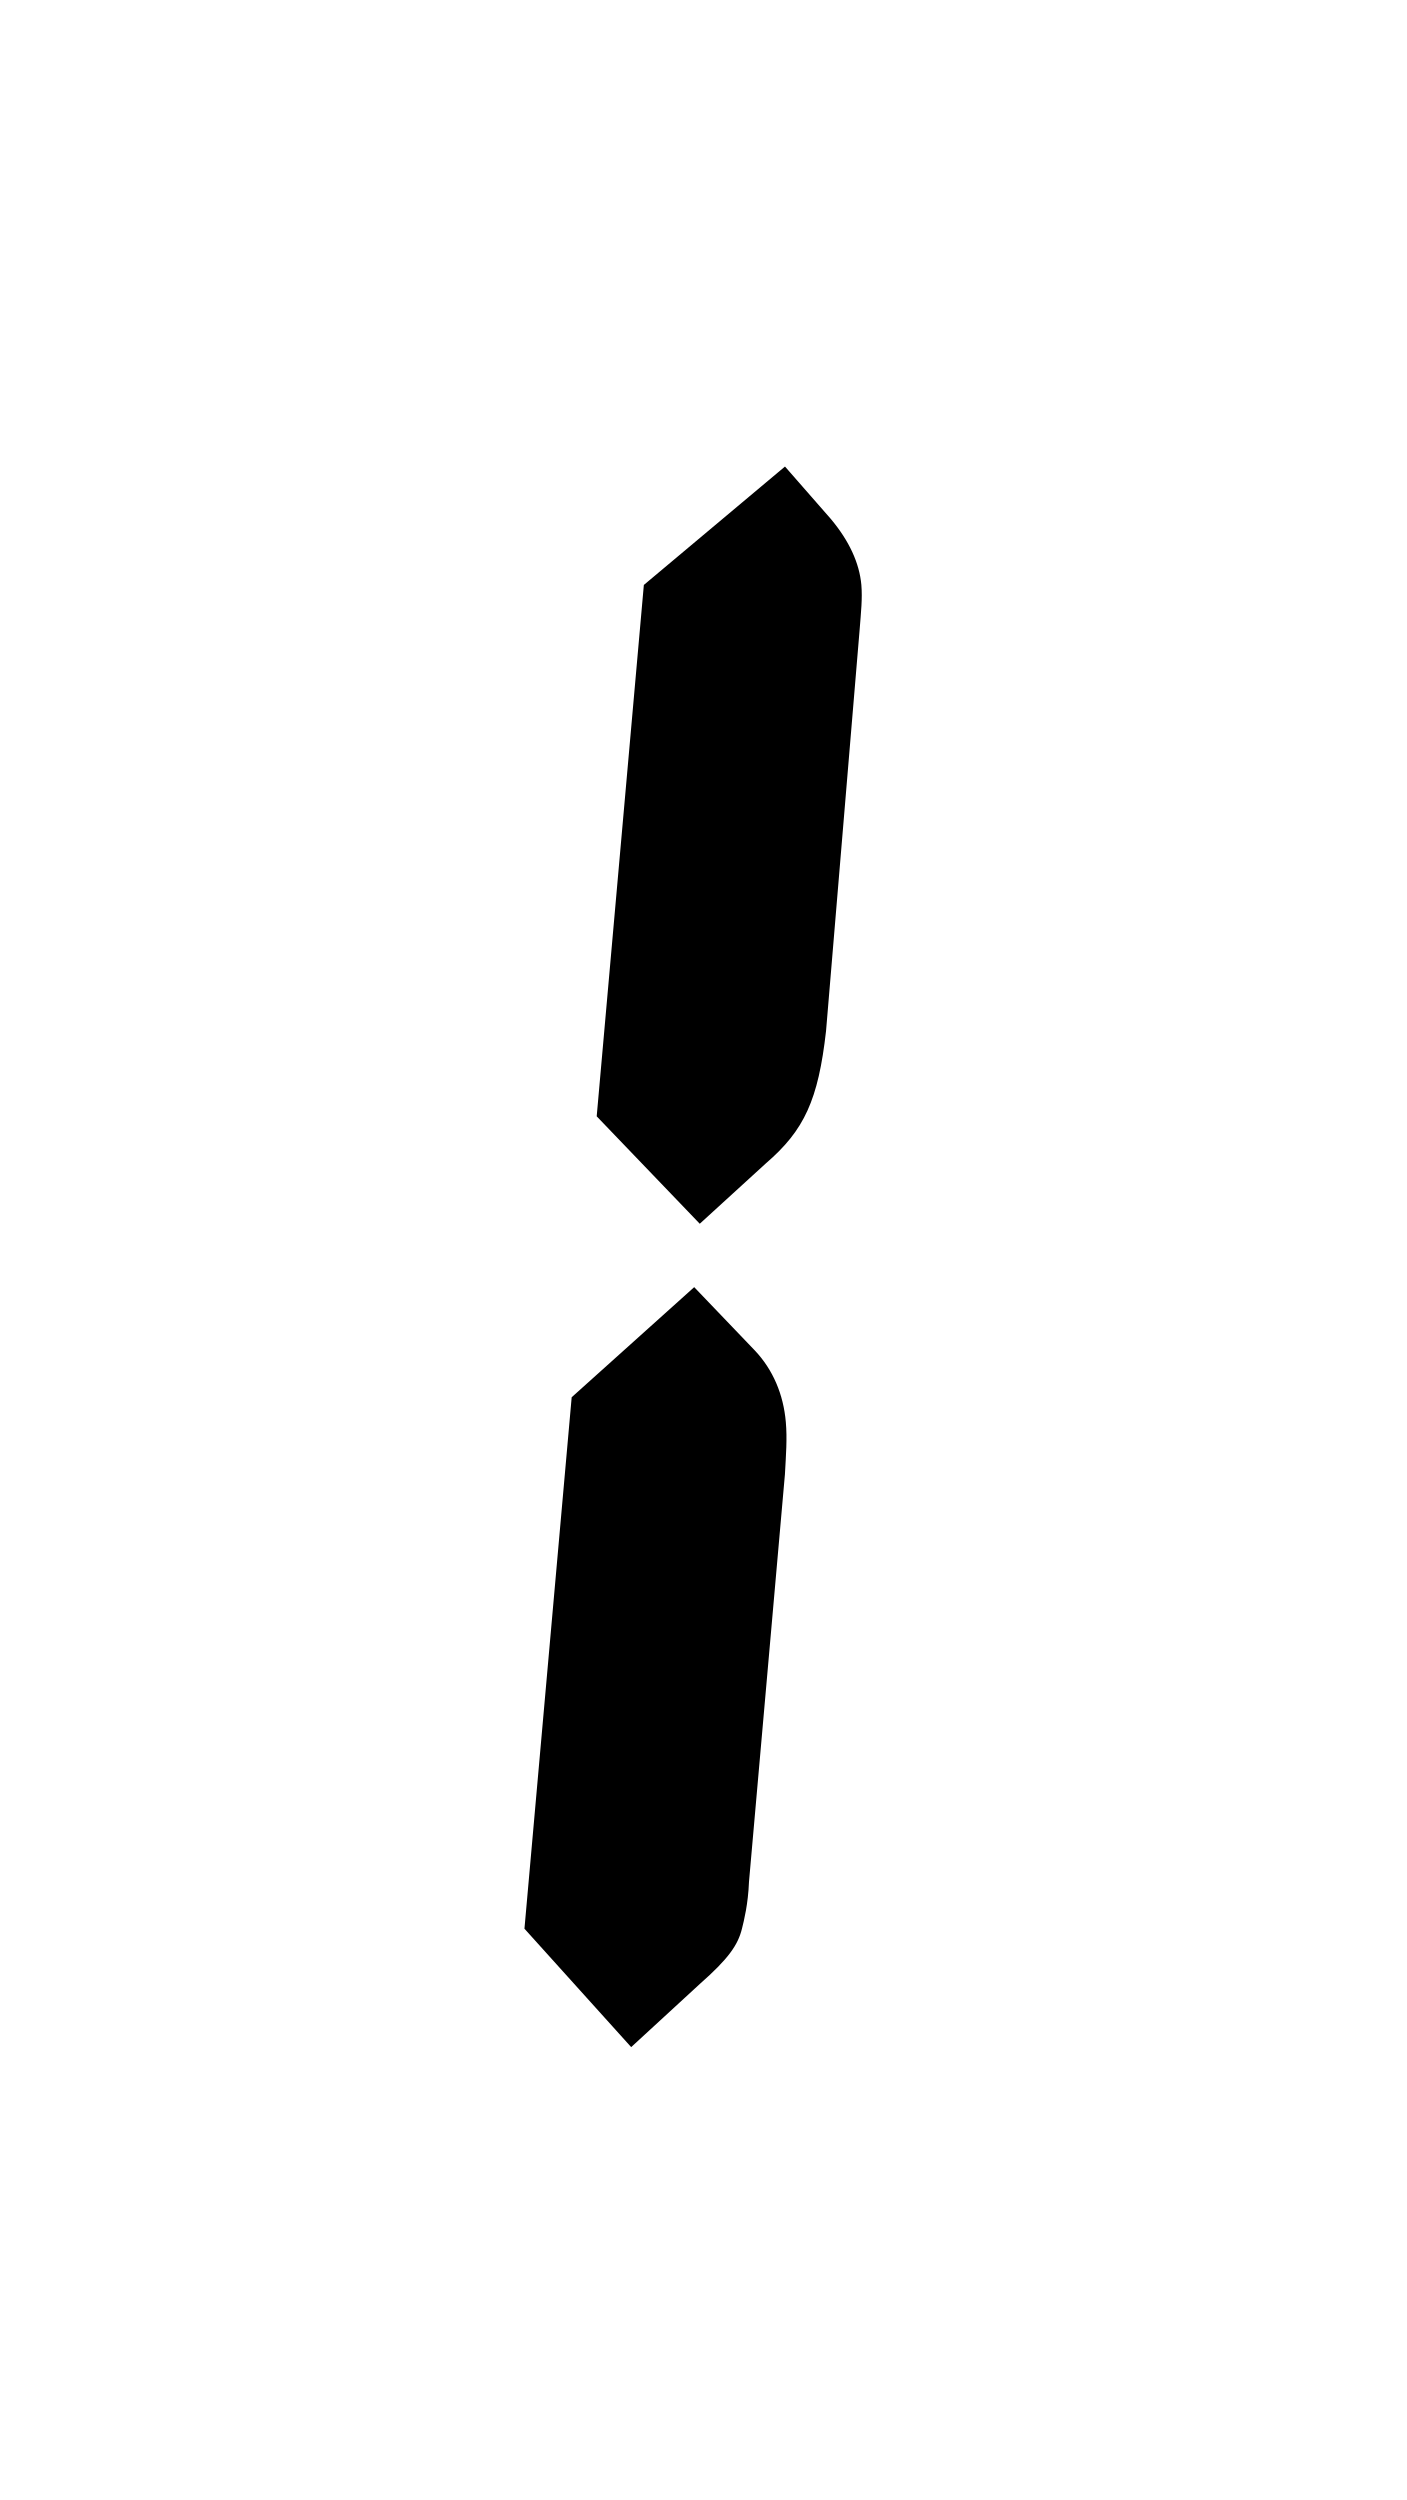
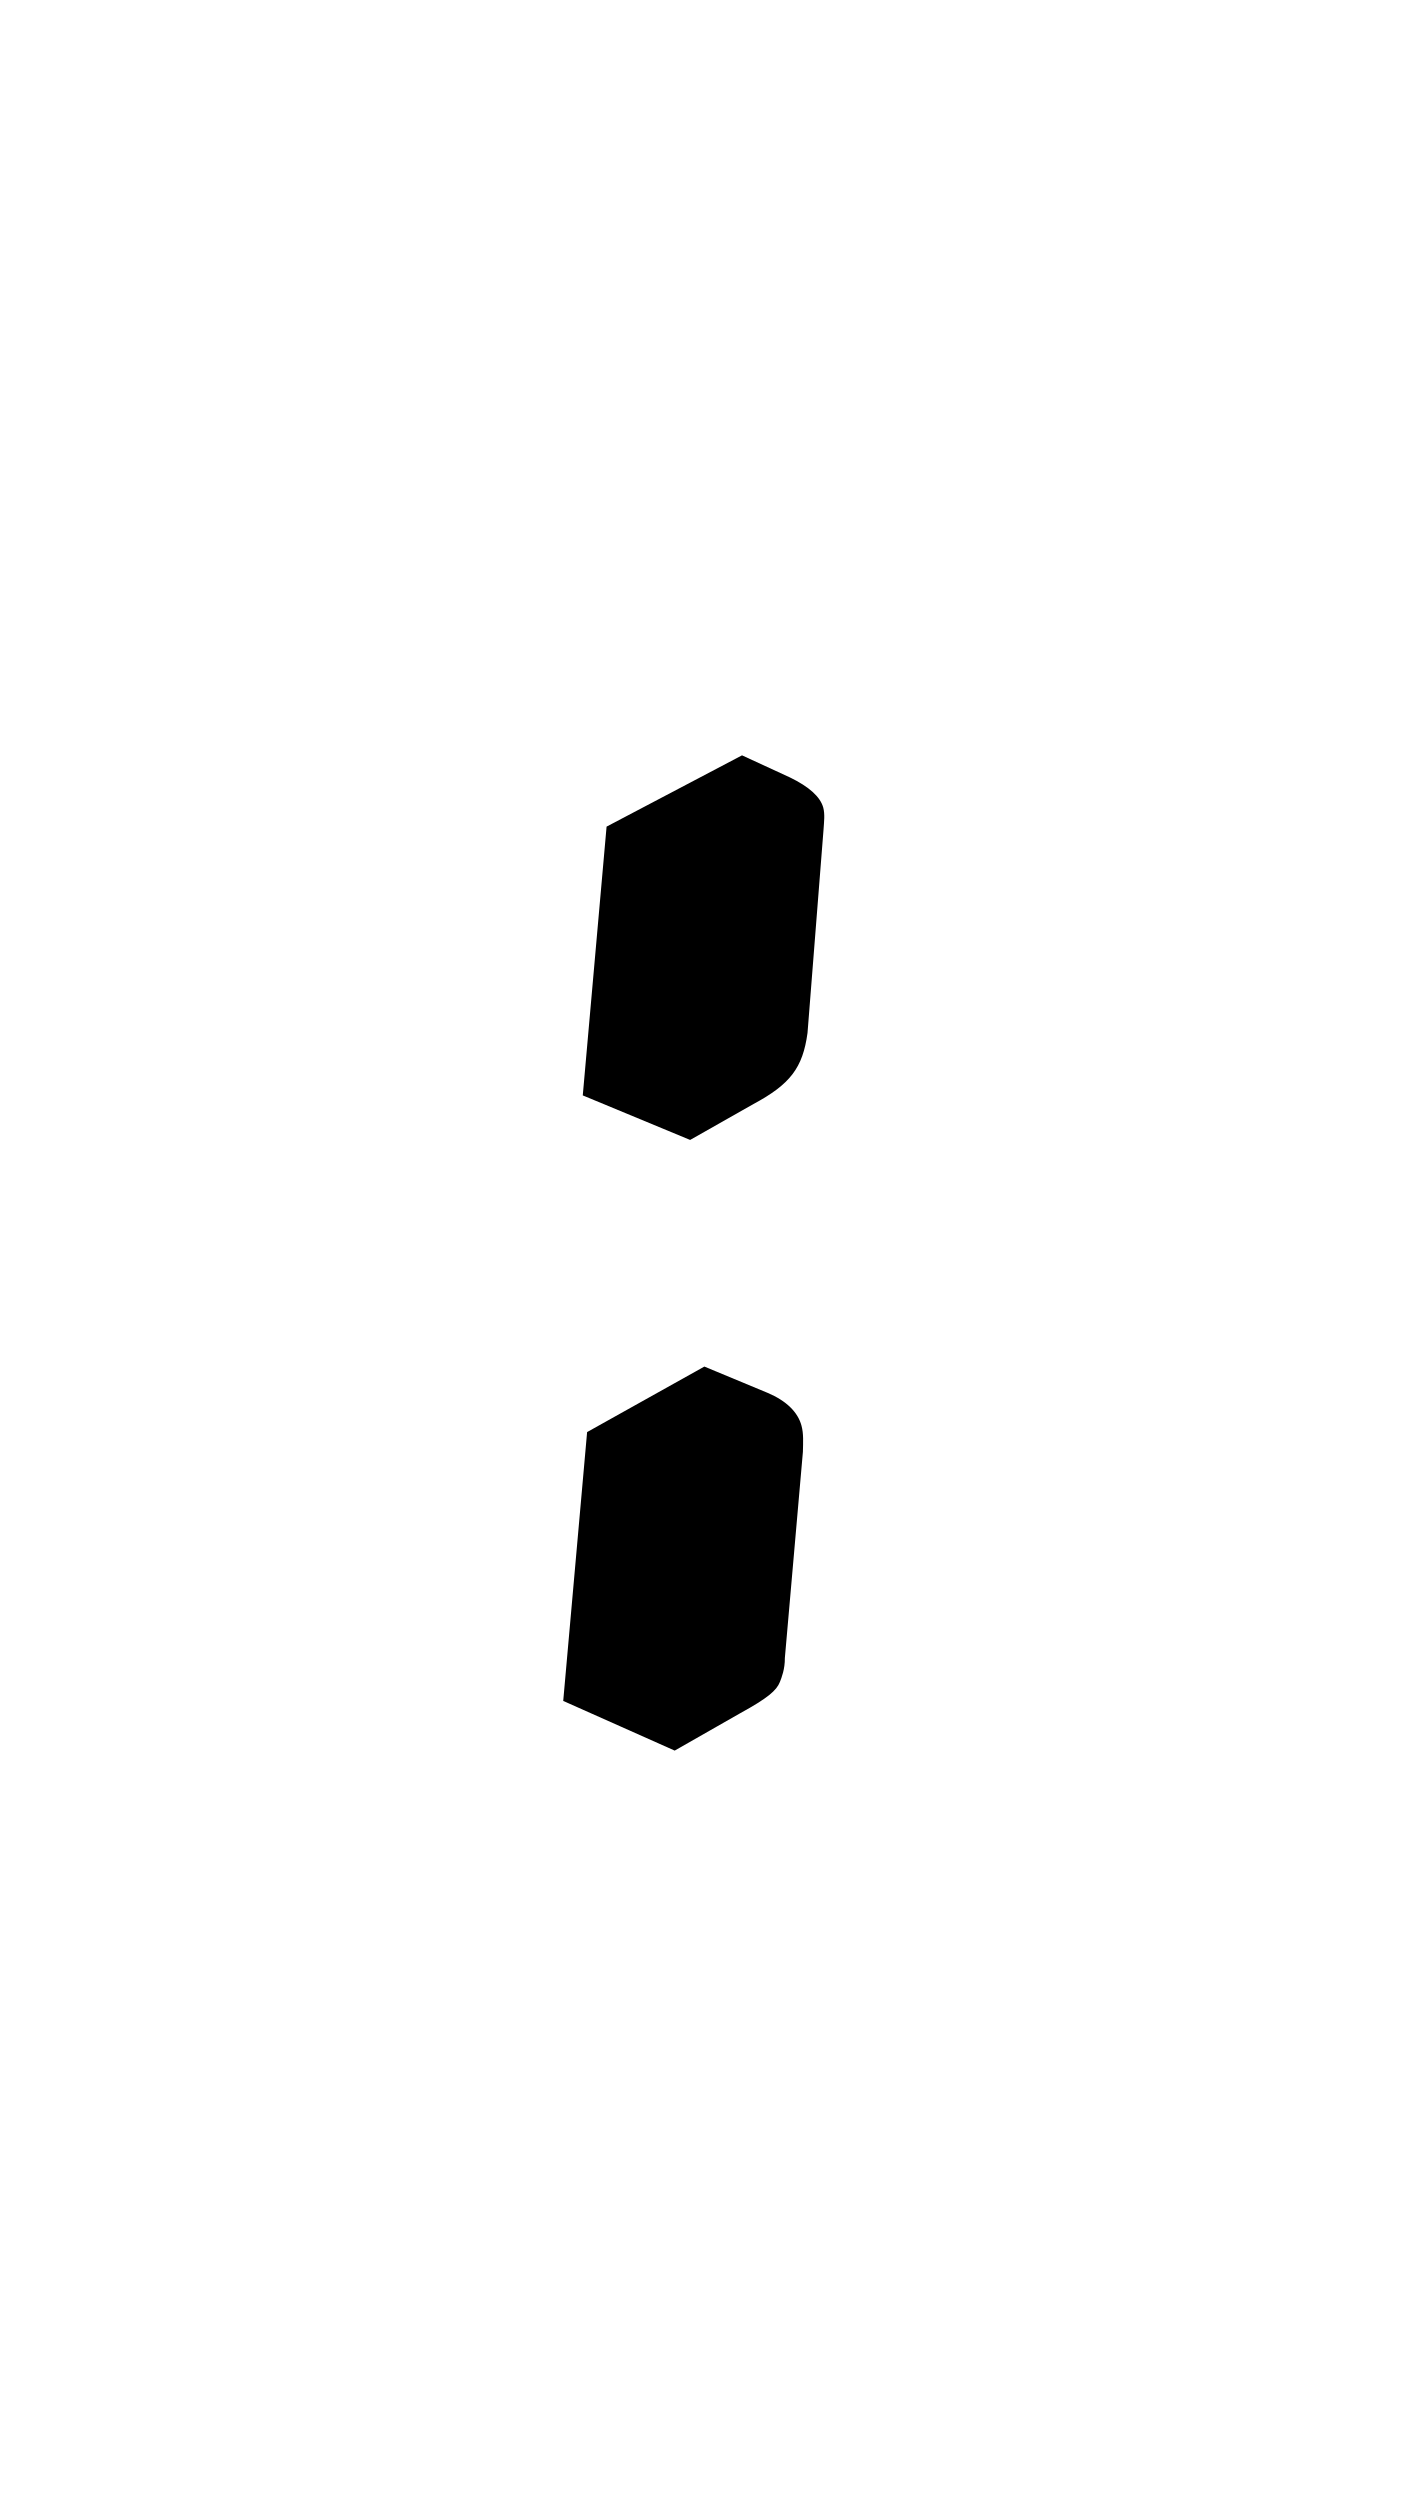
- <svg xmlns="http://www.w3.org/2000/svg" width="72px" height="px" viewBox="0 0 72 128" version="1.1">
+ <svg xmlns="http://www.w3.org/2000/svg" width="72px" height="128px" viewBox="0 0 72 128" version="1.1">
  <g id="surface1">
-     <path style=" stroke:none;fill-rule:nonzero;fill:rgb(0%,0%,0%);fill-opacity:1;" d="M 29.27 71.539 L 35.543 65.902 L 38.648 69.145 C 39.578 70.129 40.113 71.398 40.234 72.809 C 40.309 73.652 40.242 74.5 40.188 75.488 L 38.348 96.352 C 38.305 97.48 38.094 98.328 37.988 98.75 C 37.781 99.594 37.281 100.301 35.84 101.57 L 32.316 104.812 L 26.852 98.75 Z M 29.27 71.539 " />
-     <path style=" stroke:none;fill-rule:nonzero;fill:rgb(0%,0%,0%);fill-opacity:1;" d="M 32.965 29.949 L 40.191 23.887 L 42.535 26.566 C 43.48 27.695 44 28.824 44.102 29.949 C 44.16 30.652 44.082 31.355 44.016 32.207 L 42.293 52.789 C 41.895 56.312 41.184 57.867 39.219 59.559 L 35.828 62.656 L 30.551 57.156 Z M 32.965 29.949 " />
+     <g transform="translate(36 64) rotate(-5) scale(1 0.5) translate(-36 -64)">
+       <g transform="translate(0 10)">
+         <path style=" stroke:none;fill-rule:nonzero;fill:rgb(0%,0%,0%);fill-opacity:1;" d="M 29.27 71.539 L 35.543 65.902 L 38.648 69.145 C 39.578 70.129 40.113 71.398 40.234 72.809 C 40.309 73.652 40.242 74.5 40.188 75.488 L 38.348 96.352 C 38.305 97.48 38.094 98.328 37.988 98.75 C 37.781 99.594 37.281 100.301 35.84 101.57 L 32.316 104.812 L 26.852 98.75 Z M 29.27 71.539 " />
+       </g>
+       <g transform="translate(0 -10)">
+         <path style=" stroke:none;fill-rule:nonzero;fill:rgb(0%,0%,0%);fill-opacity:1;" d="M 32.965 29.949 L 40.191 23.887 L 42.535 26.566 C 43.48 27.695 44 28.824 44.102 29.949 C 44.16 30.652 44.082 31.355 44.016 32.207 L 42.293 52.789 C 41.895 56.312 41.184 57.867 39.219 59.559 L 35.828 62.656 L 30.551 57.156 Z M 32.965 29.949 " />
+       </g>
+     </g>
  </g>
</svg>
